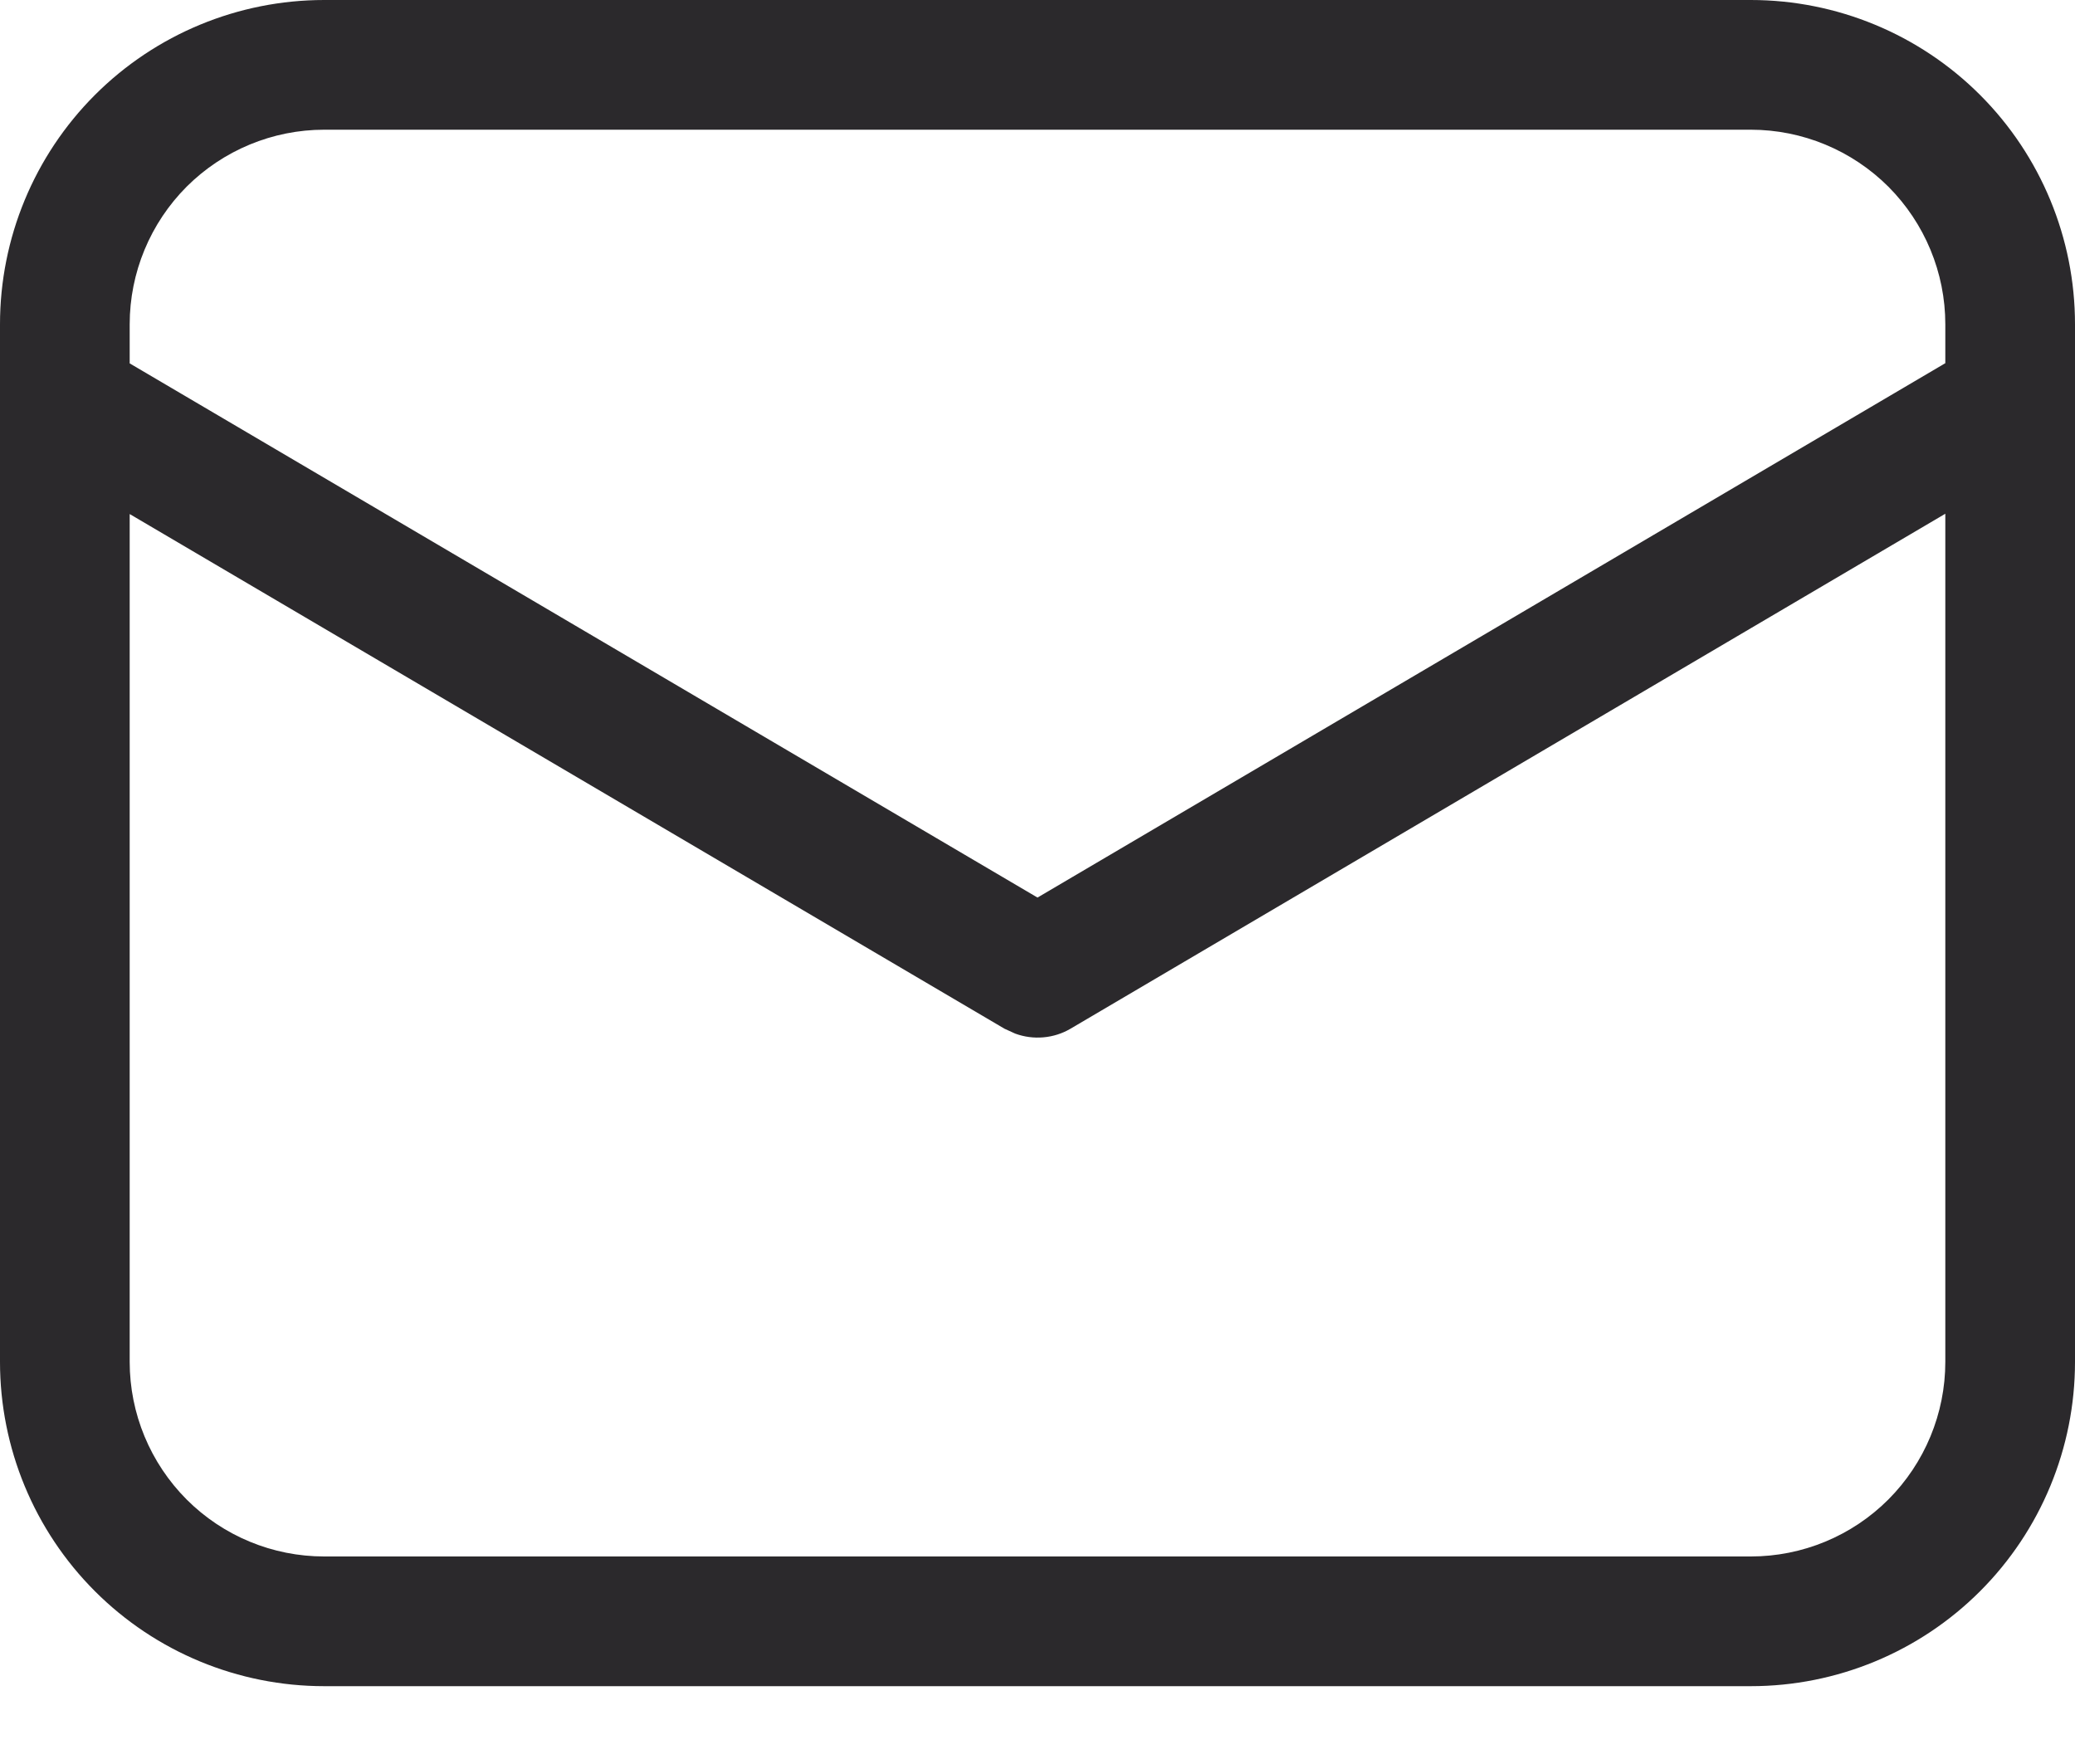
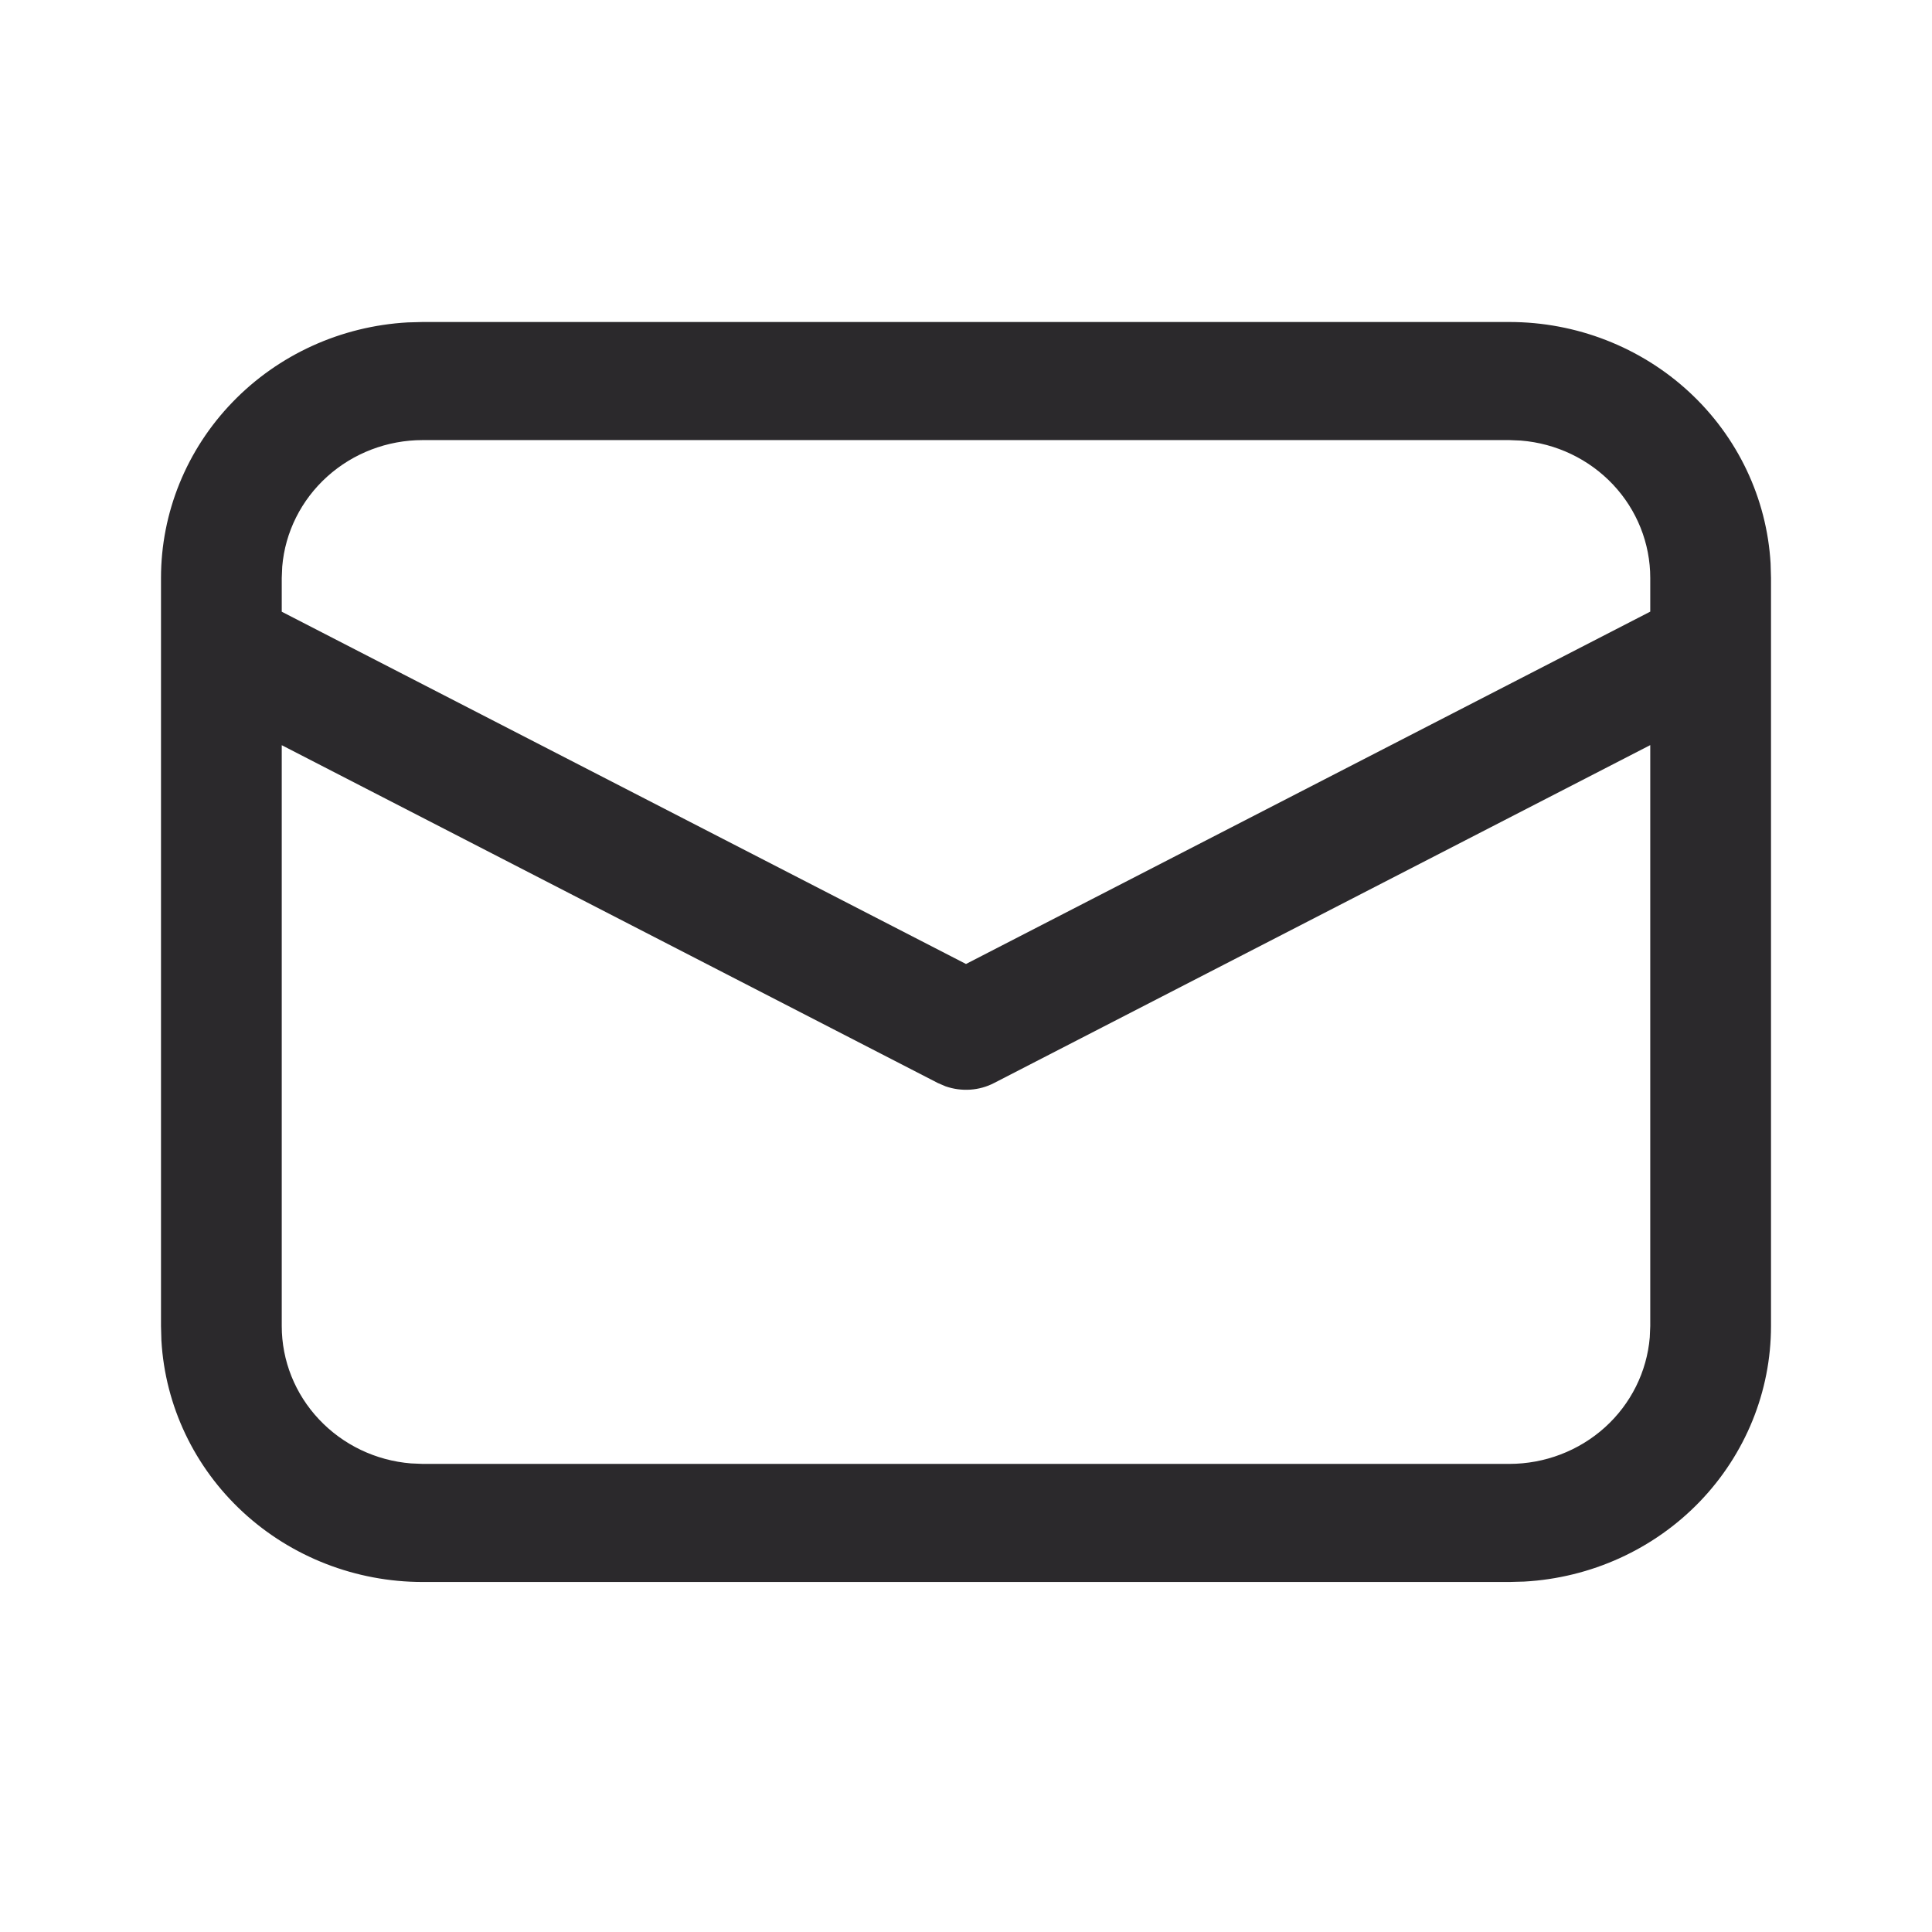
- <svg xmlns="http://www.w3.org/2000/svg" width="20" height="17" viewBox="0 0 20 17" fill="none">
-   <path d="M16.875 0C17.704 0 18.499 0.329 19.085 0.915C19.671 1.501 20 2.296 20 3.125V13.125C20 13.954 19.671 14.749 19.085 15.335C18.499 15.921 17.704 16.25 16.875 16.25H3.125C2.296 16.25 1.501 15.921 0.915 15.335C0.329 14.749 0 13.954 0 13.125V3.125C0 2.296 0.329 1.501 0.915 0.915C1.501 0.329 2.296 0 3.125 0H16.875ZM18.75 4.951L10.318 9.914C10.238 9.961 10.149 9.989 10.057 9.997C9.964 10.005 9.872 9.993 9.785 9.961L9.682 9.914L1.25 4.954V13.125C1.25 13.622 1.448 14.099 1.799 14.451C2.151 14.803 2.628 15 3.125 15H16.875C17.372 15 17.849 14.803 18.201 14.451C18.552 14.099 18.75 13.622 18.75 13.125V4.951ZM16.875 1.25H3.125C2.628 1.25 2.151 1.448 1.799 1.799C1.448 2.151 1.25 2.628 1.25 3.125V3.502L10 8.65L18.75 3.5V3.125C18.75 2.628 18.552 2.151 18.201 1.799C17.849 1.448 17.372 1.25 16.875 1.25Z" fill="#2B292C" />
+ <svg xmlns="http://www.w3.org/2000/svg" width="24" height="24" viewBox="0 0 24 24" fill="none">
+   <path d="M5.25 4H18.75C19.58 4 20.379 4.311 20.982 4.868C21.586 5.426 21.948 6.189 21.995 6.999L22 7.179V16.473C22 17.285 21.682 18.066 21.112 18.657C20.542 19.247 19.763 19.601 18.934 19.647L18.75 19.652H5.25C4.42 19.652 3.621 19.341 3.018 18.784C2.414 18.226 2.052 17.464 2.005 16.653L2 16.473V7.179C2 6.367 2.318 5.586 2.888 4.996C3.458 4.405 4.237 4.051 5.066 4.005L5.25 4ZM20.5 9.256L12.35 13.453C12.258 13.501 12.157 13.529 12.053 13.536C11.949 13.543 11.845 13.529 11.747 13.495L11.651 13.454L3.5 9.257V16.473C3.5 16.902 3.665 17.316 3.963 17.632C4.26 17.948 4.668 18.144 5.106 18.179L5.25 18.185H18.75C19.189 18.185 19.613 18.023 19.936 17.732C20.259 17.441 20.458 17.041 20.494 16.613L20.5 16.473V9.256ZM18.75 5.467H5.25C4.811 5.467 4.388 5.629 4.065 5.92C3.742 6.211 3.542 6.61 3.506 7.038L3.5 7.179V7.599L12 11.975L20.5 7.598V7.179C20.5 6.75 20.335 6.335 20.037 6.019C19.739 5.703 19.331 5.508 18.893 5.473L18.75 5.467Z" fill="#2B292C" />
</svg>
